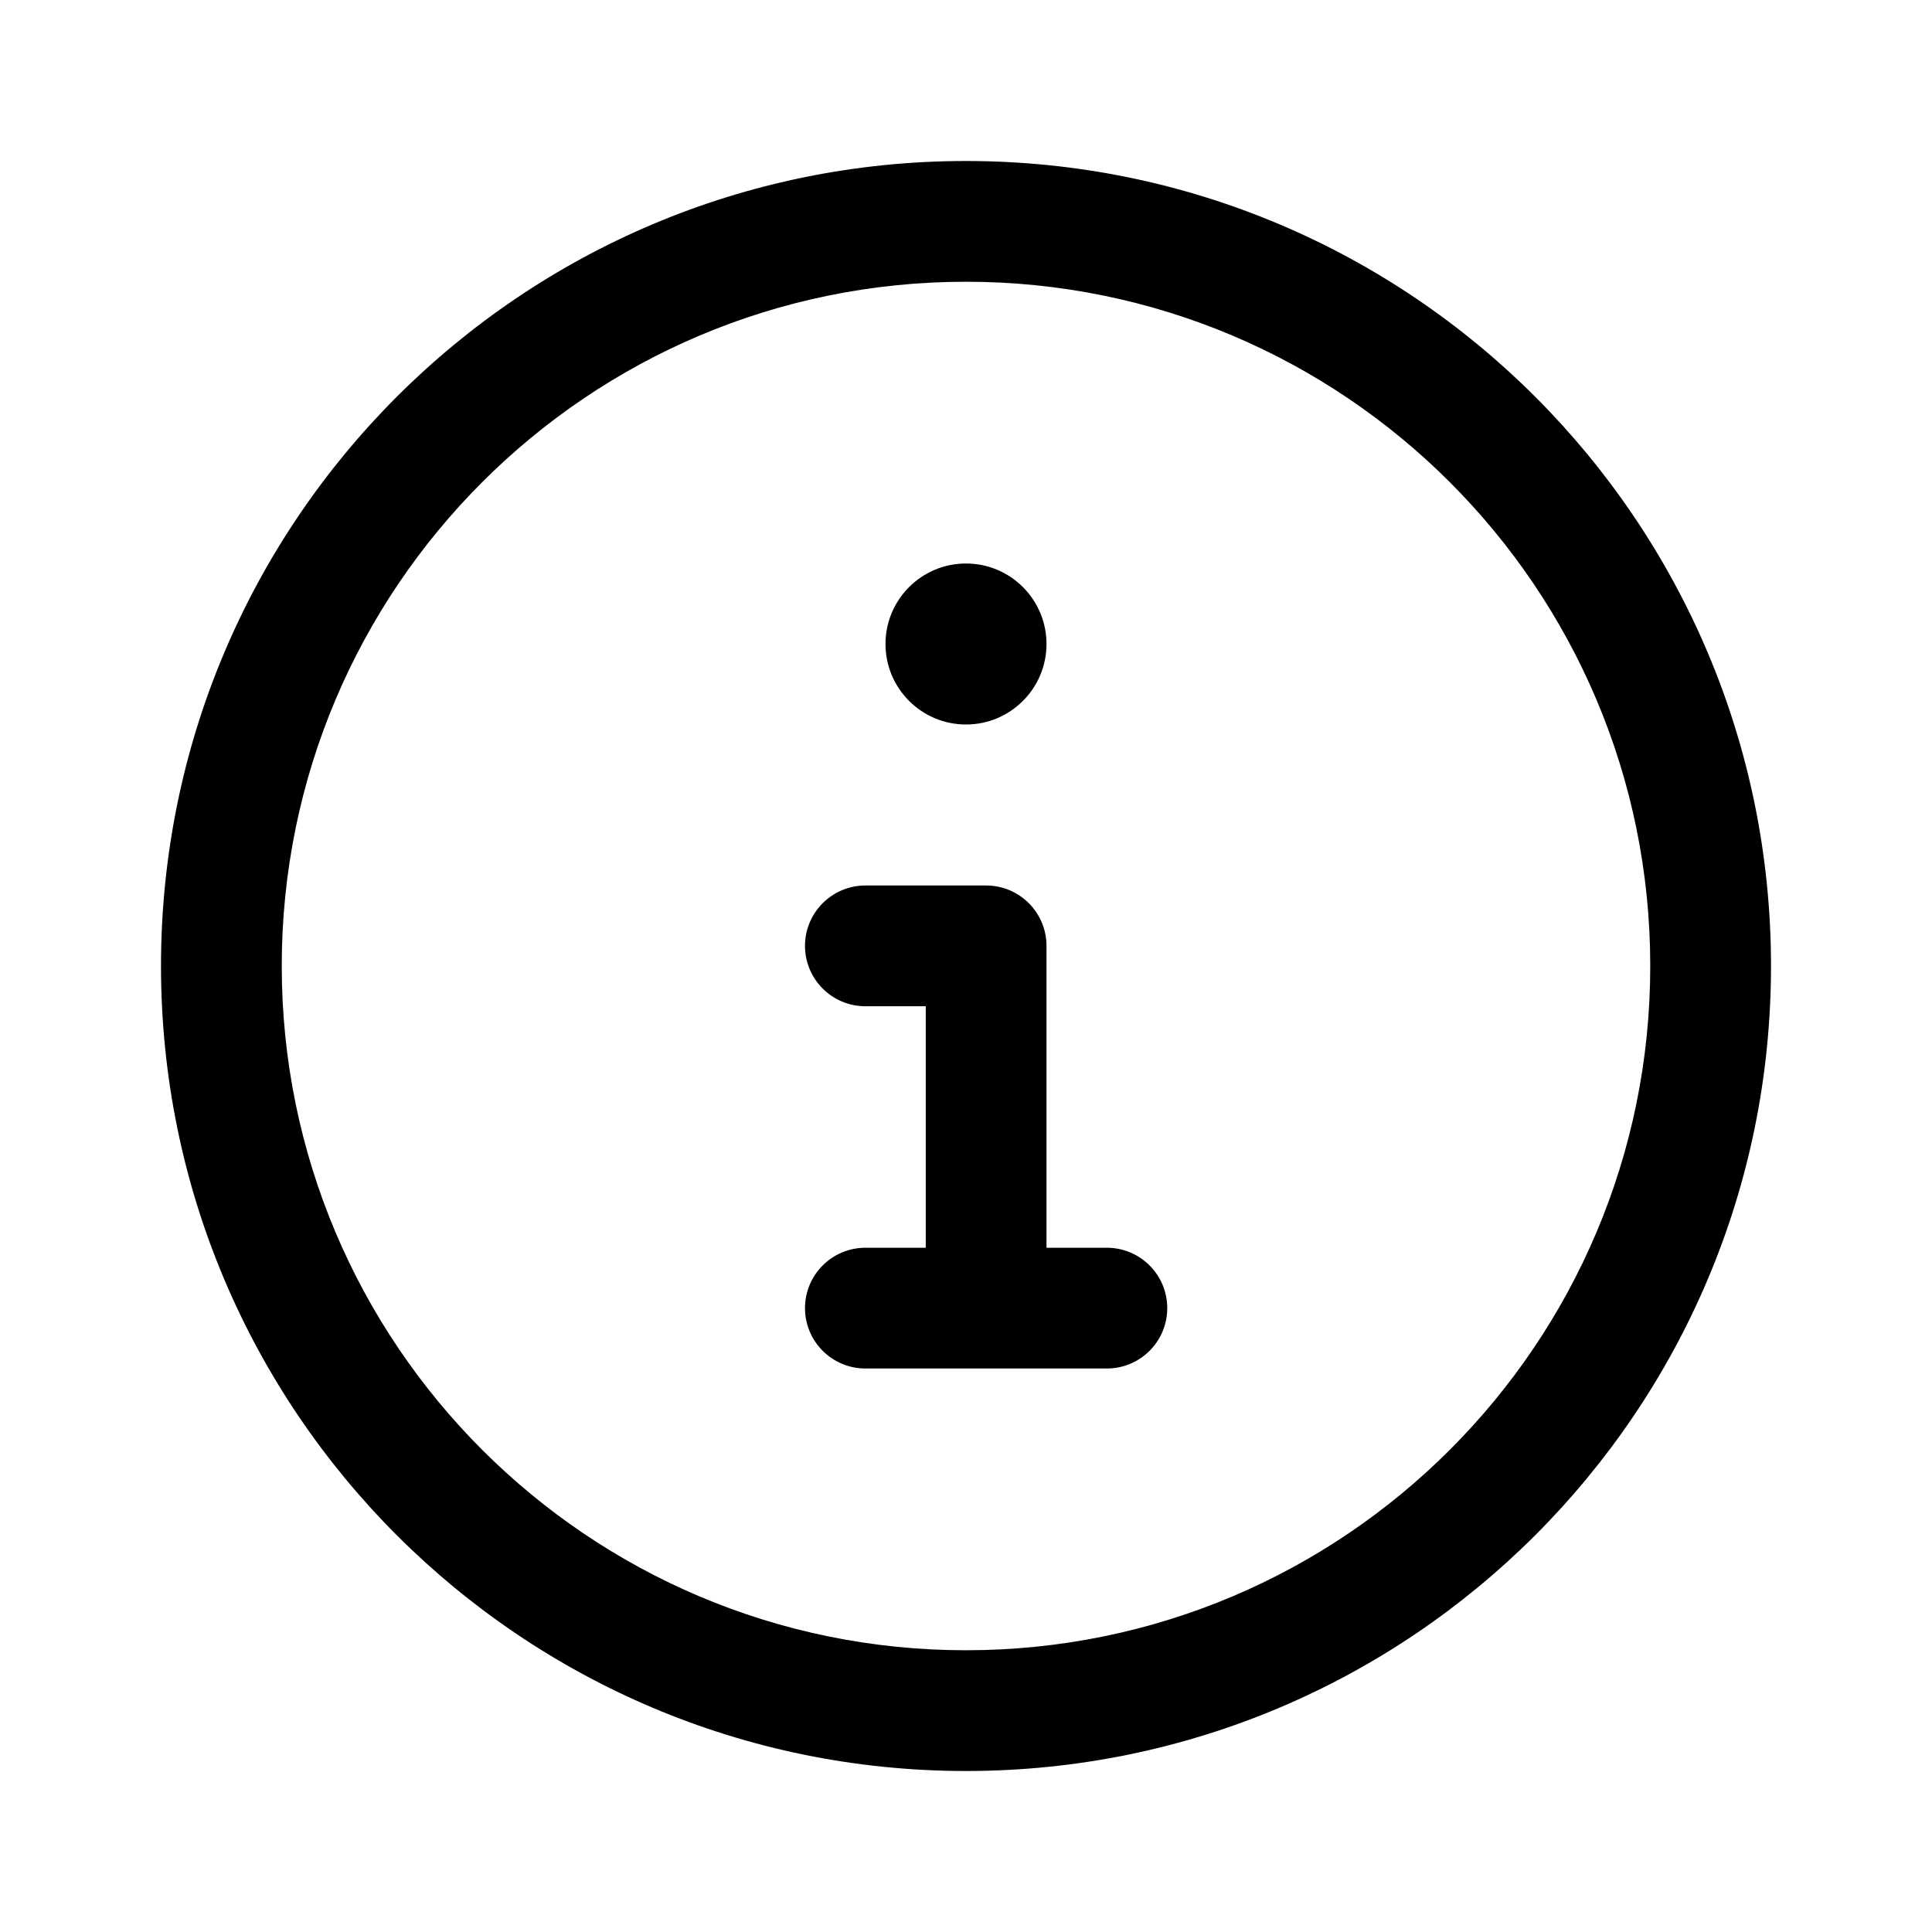
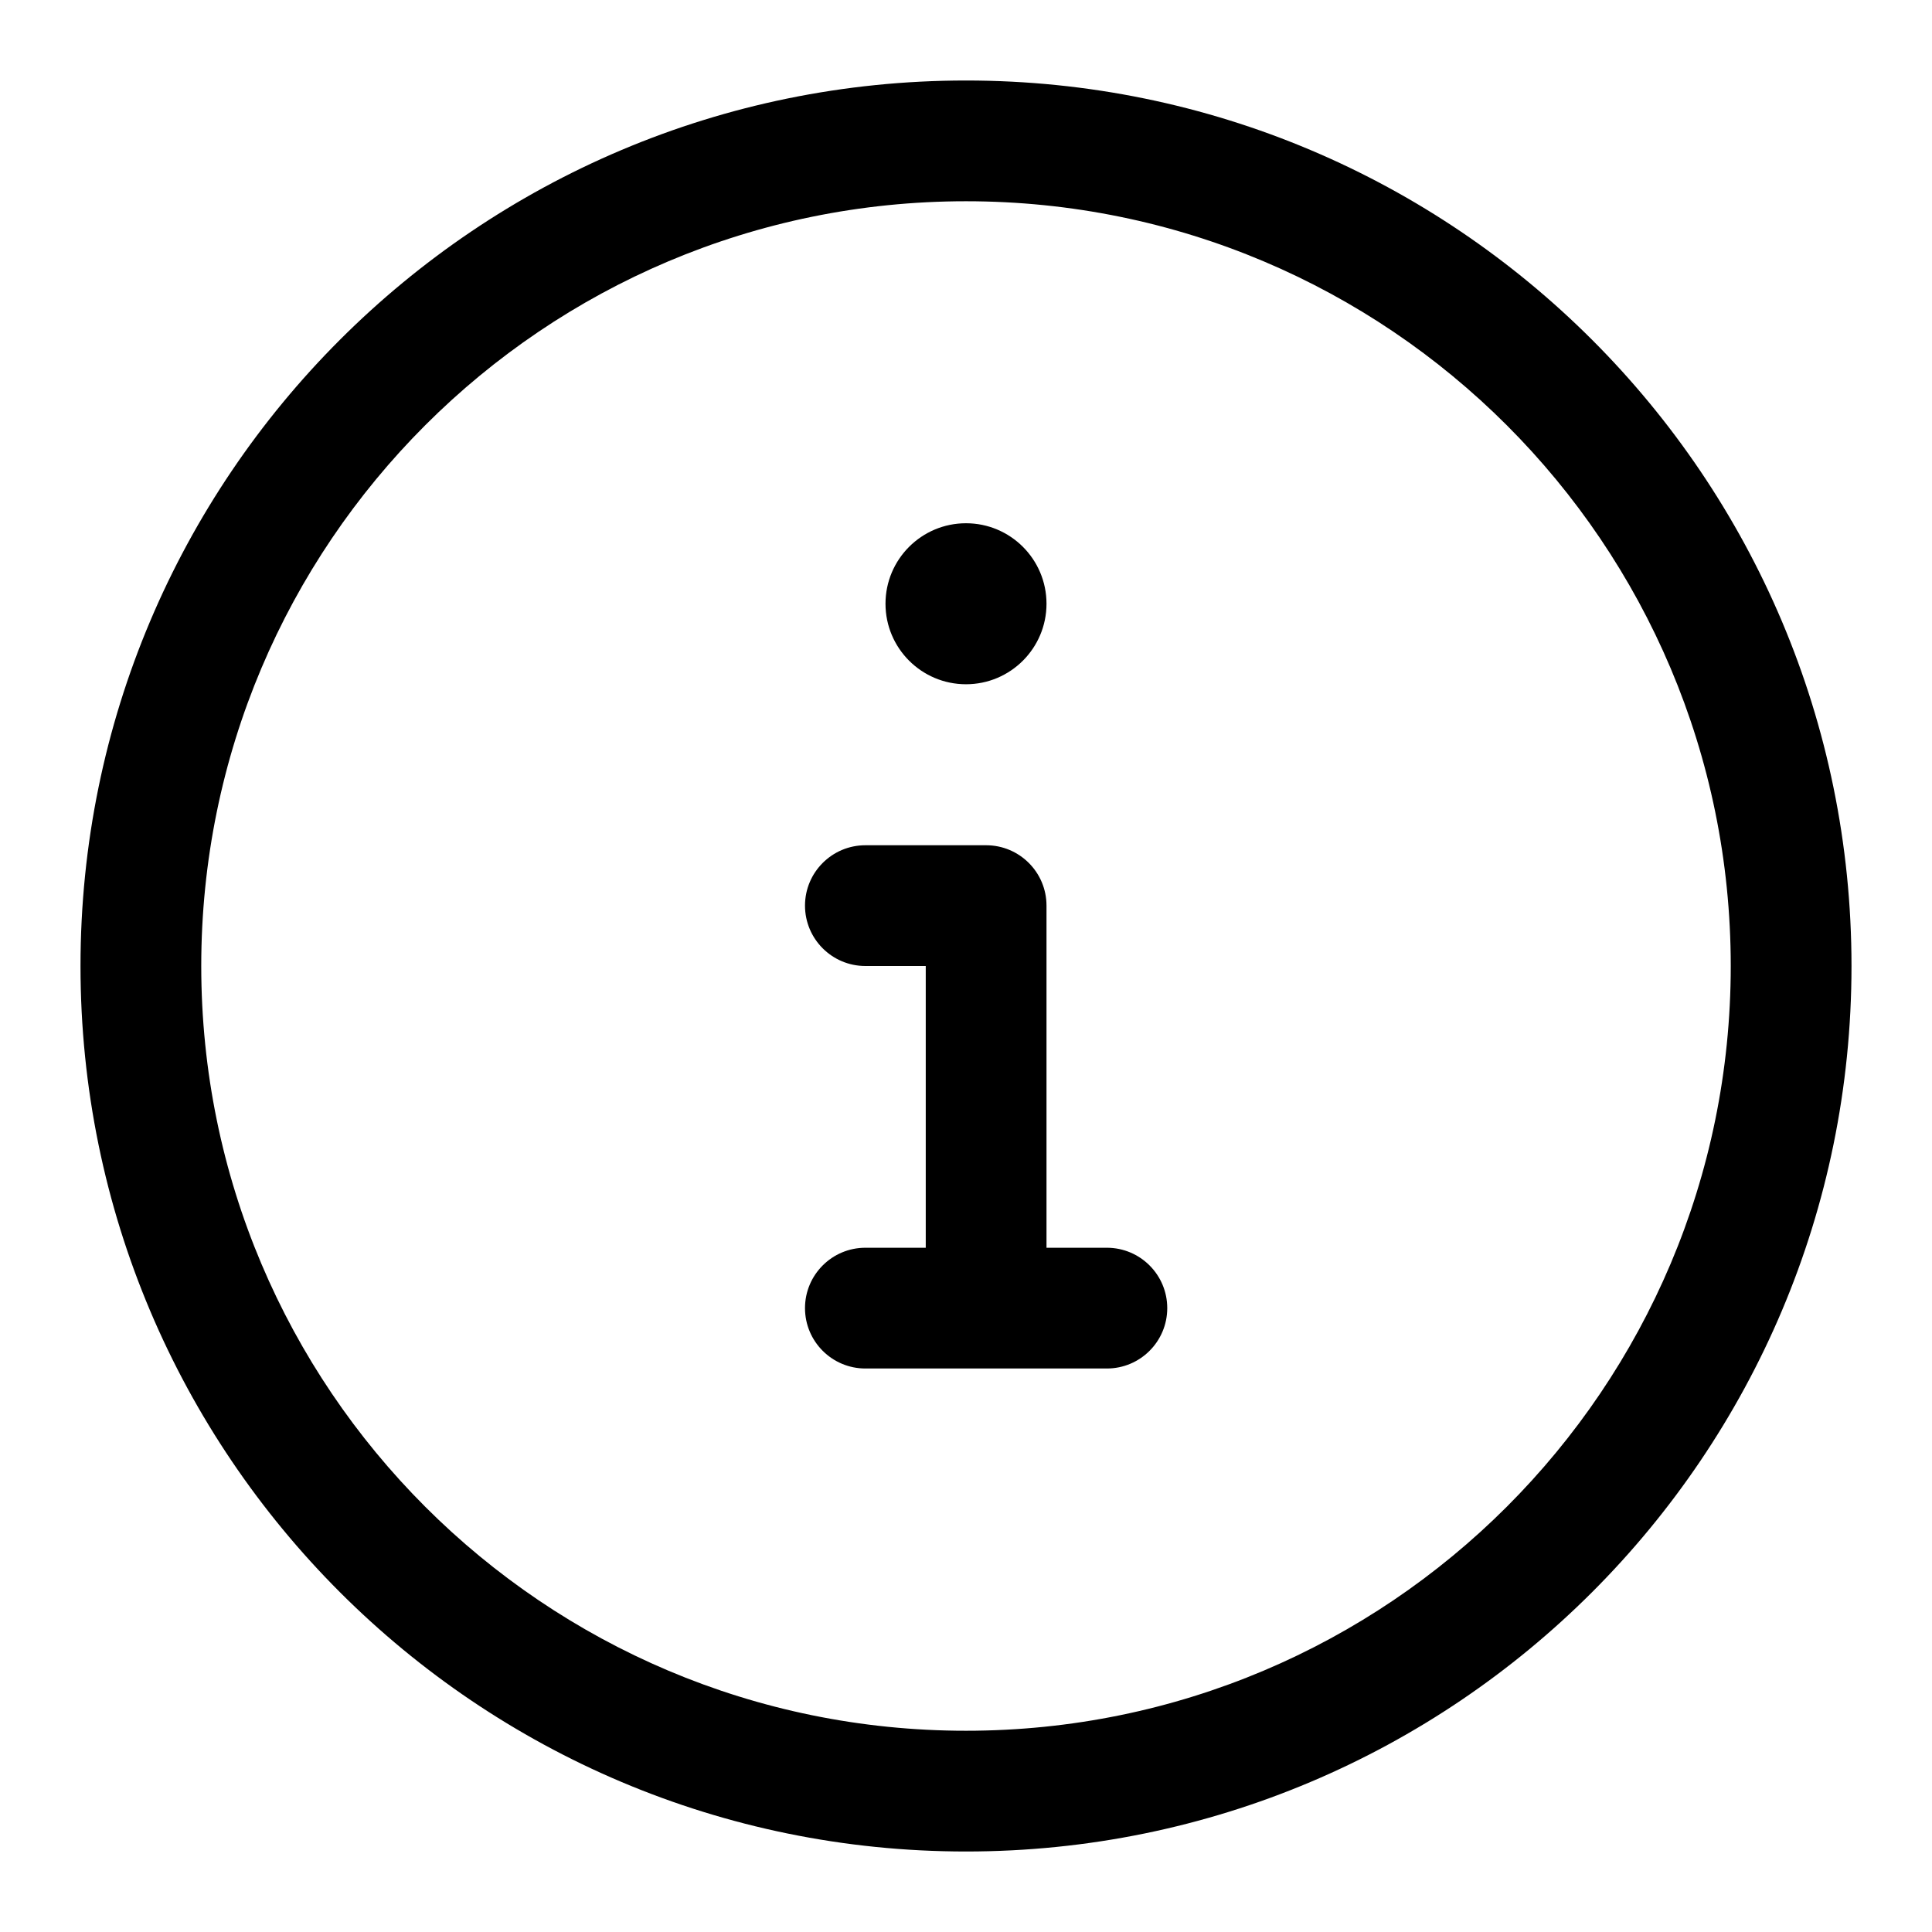
<svg xmlns="http://www.w3.org/2000/svg" width="24" height="24" viewBox="0 0 24 24">
-   <path fill-rule="evenodd" clip-rule="evenodd" d="M12 3.5C7.306 3.5 3.5 7.306 3.5 12C3.5 16.694 7.306 20.5 12 20.5C16.694 20.5 20.5 16.694 20.5 12C20.5 7.306 16.694 3.5 12 3.5ZM2 12C2 6.477 6.477 2 12 2C17.523 2 22 6.477 22 12C22 17.523 17.523 22 12 22C6.477 22 2 17.523 2 12ZM10 11.75C10 11.336 10.336 11 10.75 11H12.25C12.664 11 13 11.336 13 11.75V15.5H13.75C14.164 15.5 14.5 15.836 14.5 16.25C14.5 16.664 14.164 17 13.75 17H10.75C10.336 17 10 16.664 10 16.25C10 15.836 10.336 15.5 10.75 15.5H11.5V12.5H10.75C10.336 12.5 10 12.164 10 11.75ZM12 9C12.552 9 13 8.552 13 8C13 7.448 12.552 7 12 7C11.448 7 11 7.448 11 8C11 8.552 11.448 9 12 9Z" />
+   <path d="M13 7.5C13 8.052 12.552 8.5 12 8.5C11.448 8.5 11 8.052 11 7.5C11 6.948 11.448 6.5 12 6.5C12.552 6.5 13 6.948 13 7.5Z" />
+   <path d="M10 11.25C10 10.836 10.336 10.5 10.75 10.5H12.25C12.664 10.5 13 10.836 13 11.25V15.5H13.75C14.164 15.5 14.5 15.836 14.5 16.25C14.5 16.664 14.164 17 13.75 17H10.75C10.336 17 10 16.664 10 16.25C10 15.836 10.336 15.5 10.75 15.5H11.5V12H10.75C10.336 12 10 11.664 10 11.25Z" />
+   <path fill-rule="evenodd" clip-rule="evenodd" d="M12 1C5.925 1 1 5.925 1 12C1 18.075 5.925 23 12 23C18.075 23 23 18.075 23 12C23 5.925 18.075 1 12 1ZM2.5 12C2.5 6.753 6.753 2.5 12 2.5C17.247 2.5 21.5 6.753 21.5 12C21.5 17.247 17.247 21.5 12 21.5C6.753 21.5 2.5 17.247 2.5 12Z" />
</svg>
